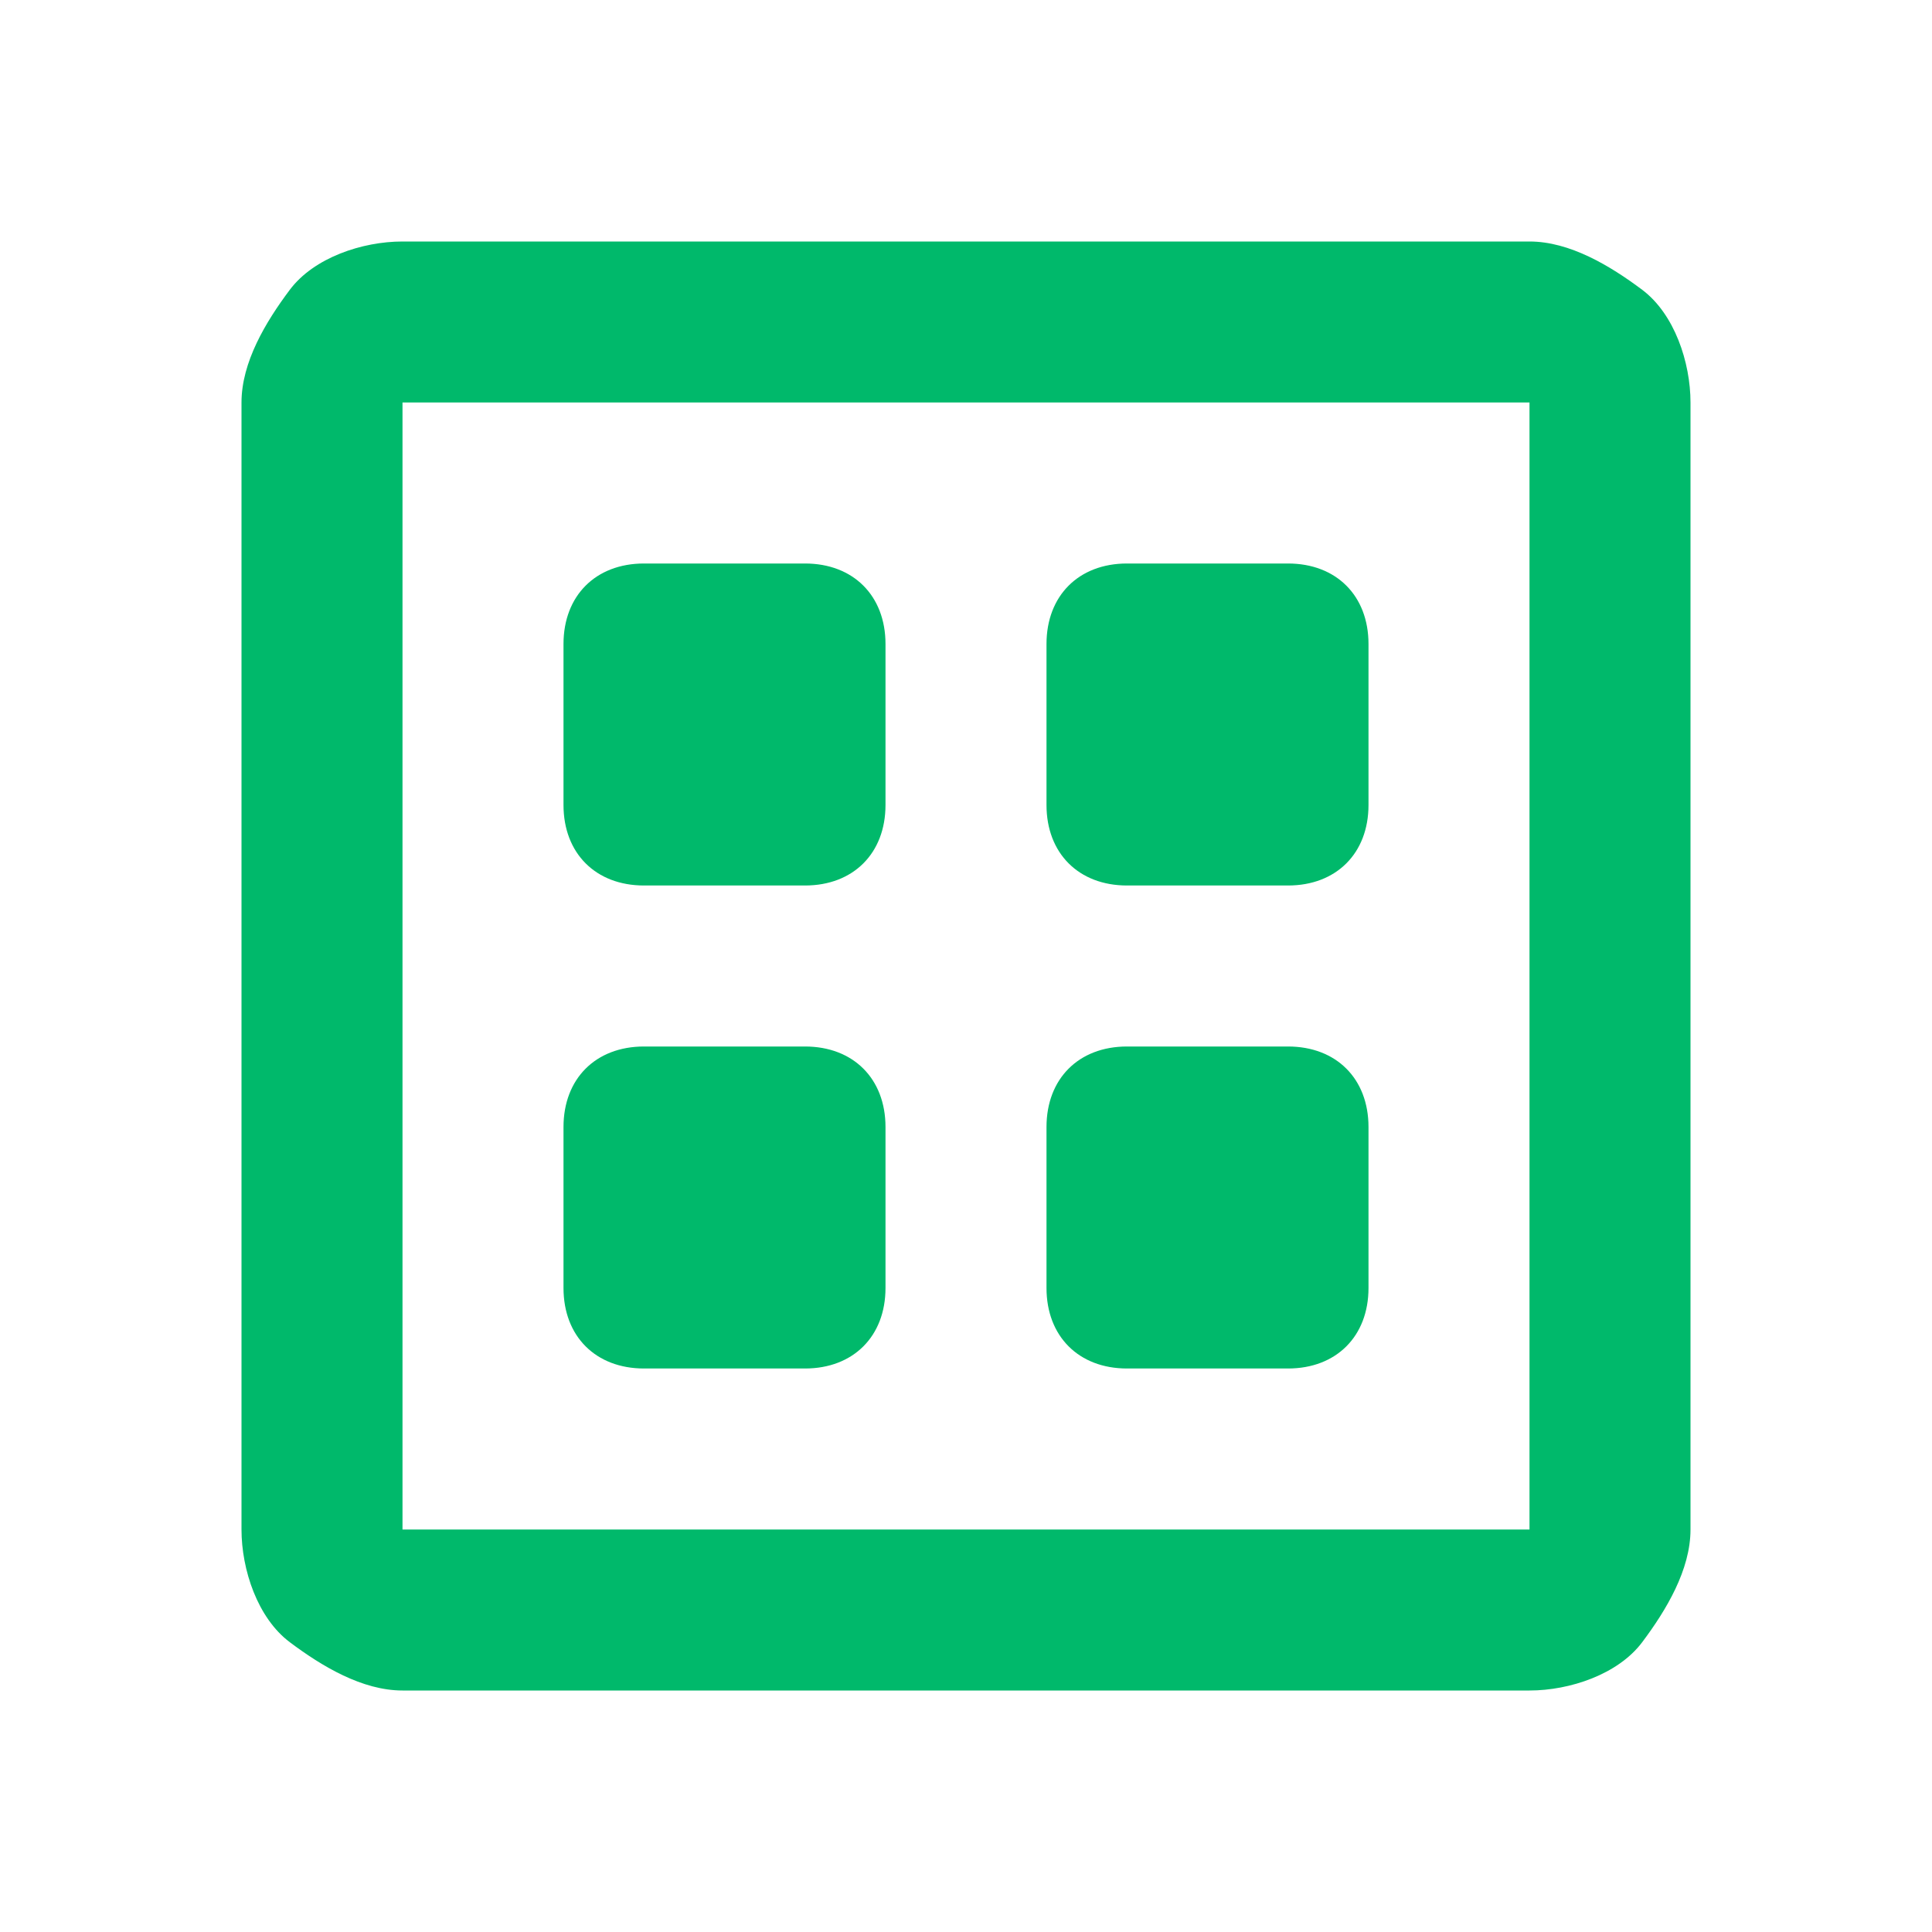
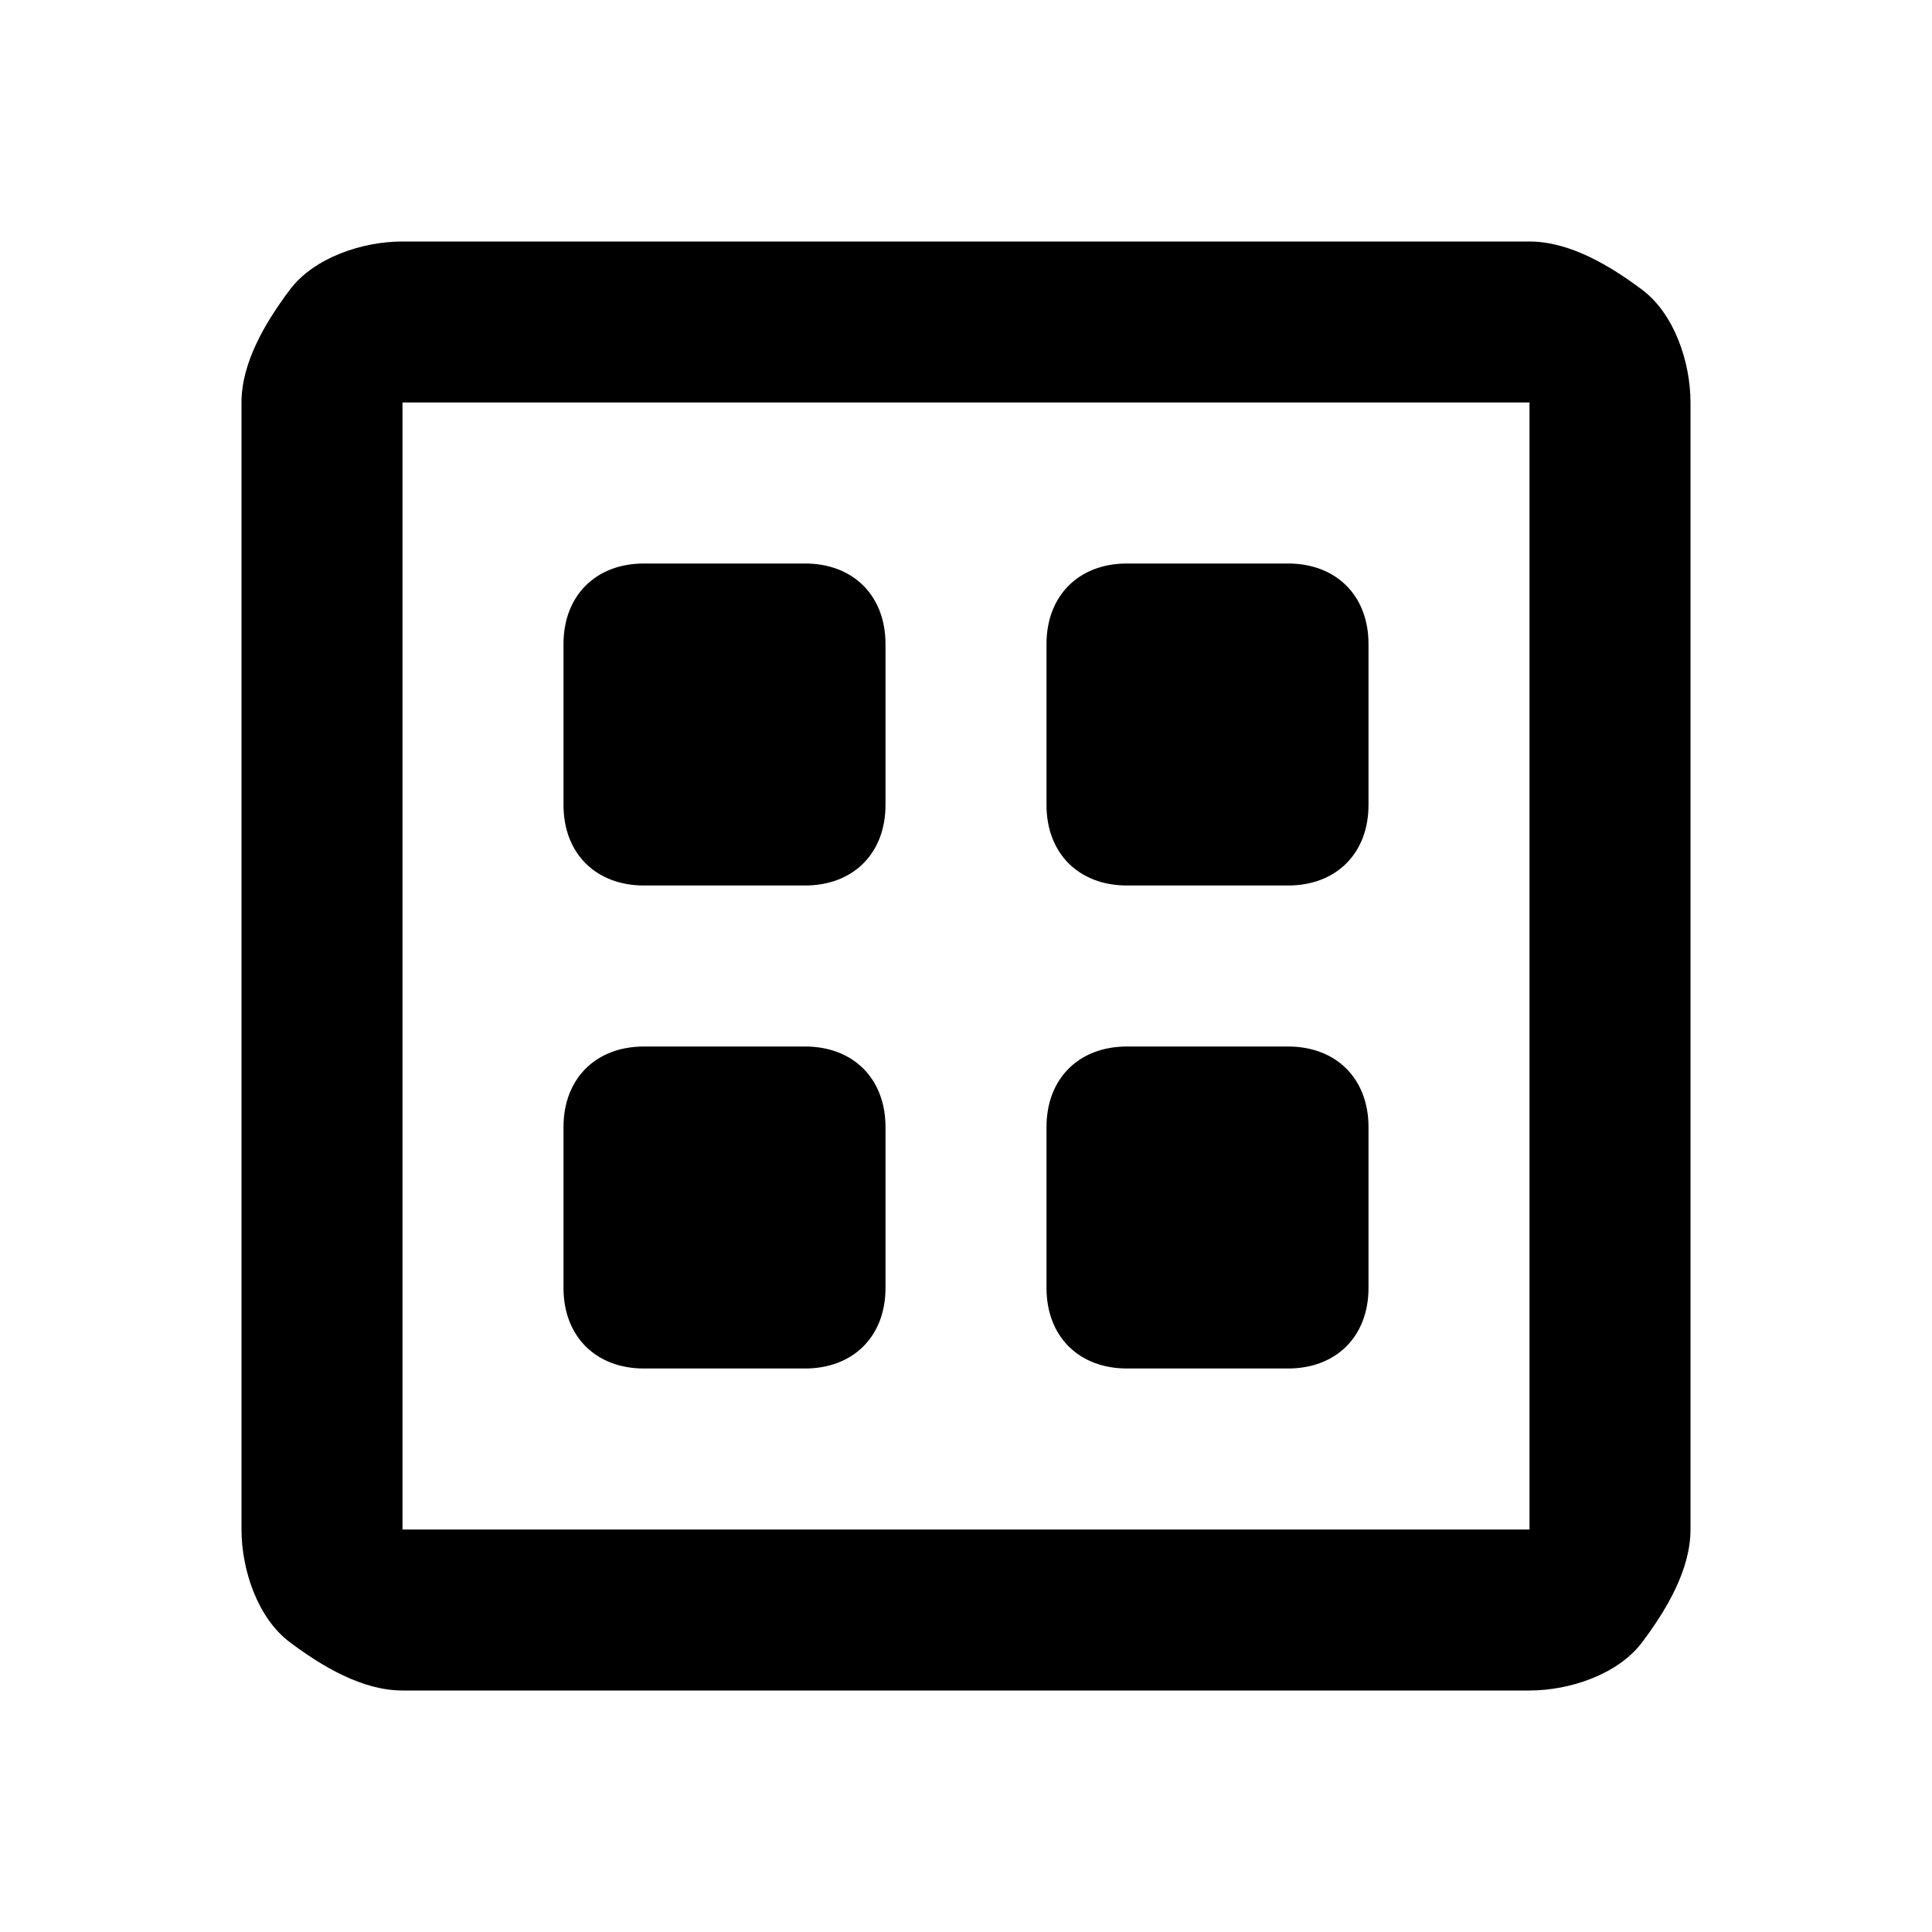
- <svg xmlns="http://www.w3.org/2000/svg" fill="#00B96B" version="1.1" id="Layer_1" viewBox="0 0 24 24" xml:space="preserve">
+ <svg xmlns="http://www.w3.org/2000/svg" fill="black" version="1.1" id="Layer_1" viewBox="0 0 24 24" xml:space="preserve">
  <style type="text/css">
	.st0{fill:none;}
</style>
  <path d="M5,3C4.5,3,3.9,3.2,3.6,3.6S3,4.5,3,5v14c0,0.5,0.2,1.1,0.6,1.4S4.5,21,5,21h14c0.5,0,1.1-0.2,1.4-0.6S21,19.5,21,19V5  c0-0.5-0.2-1.1-0.6-1.4S19.5,3,19,3H5z M5,5h14v14H5V5z M8,7C7.4,7,7,7.4,7,8v2c0,0.6,0.4,1,1,1h2c0.6,0,1-0.4,1-1V8  c0-0.6-0.4-1-1-1H8z M14,7c-0.6,0-1,0.4-1,1v2c0,0.6,0.4,1,1,1h2c0.6,0,1-0.4,1-1V8c0-0.6-0.4-1-1-1H14z M8,13c-0.6,0-1,0.4-1,1v2  c0,0.6,0.4,1,1,1h2c0.6,0,1-0.4,1-1v-2c0-0.6-0.4-1-1-1H8z M14,13c-0.6,0-1,0.4-1,1v2c0,0.6,0.4,1,1,1h2c0.6,0,1-0.4,1-1v-2  c0-0.6-0.4-1-1-1H14z" />
  <rect class="st0" width="24" height="24" />
</svg>
